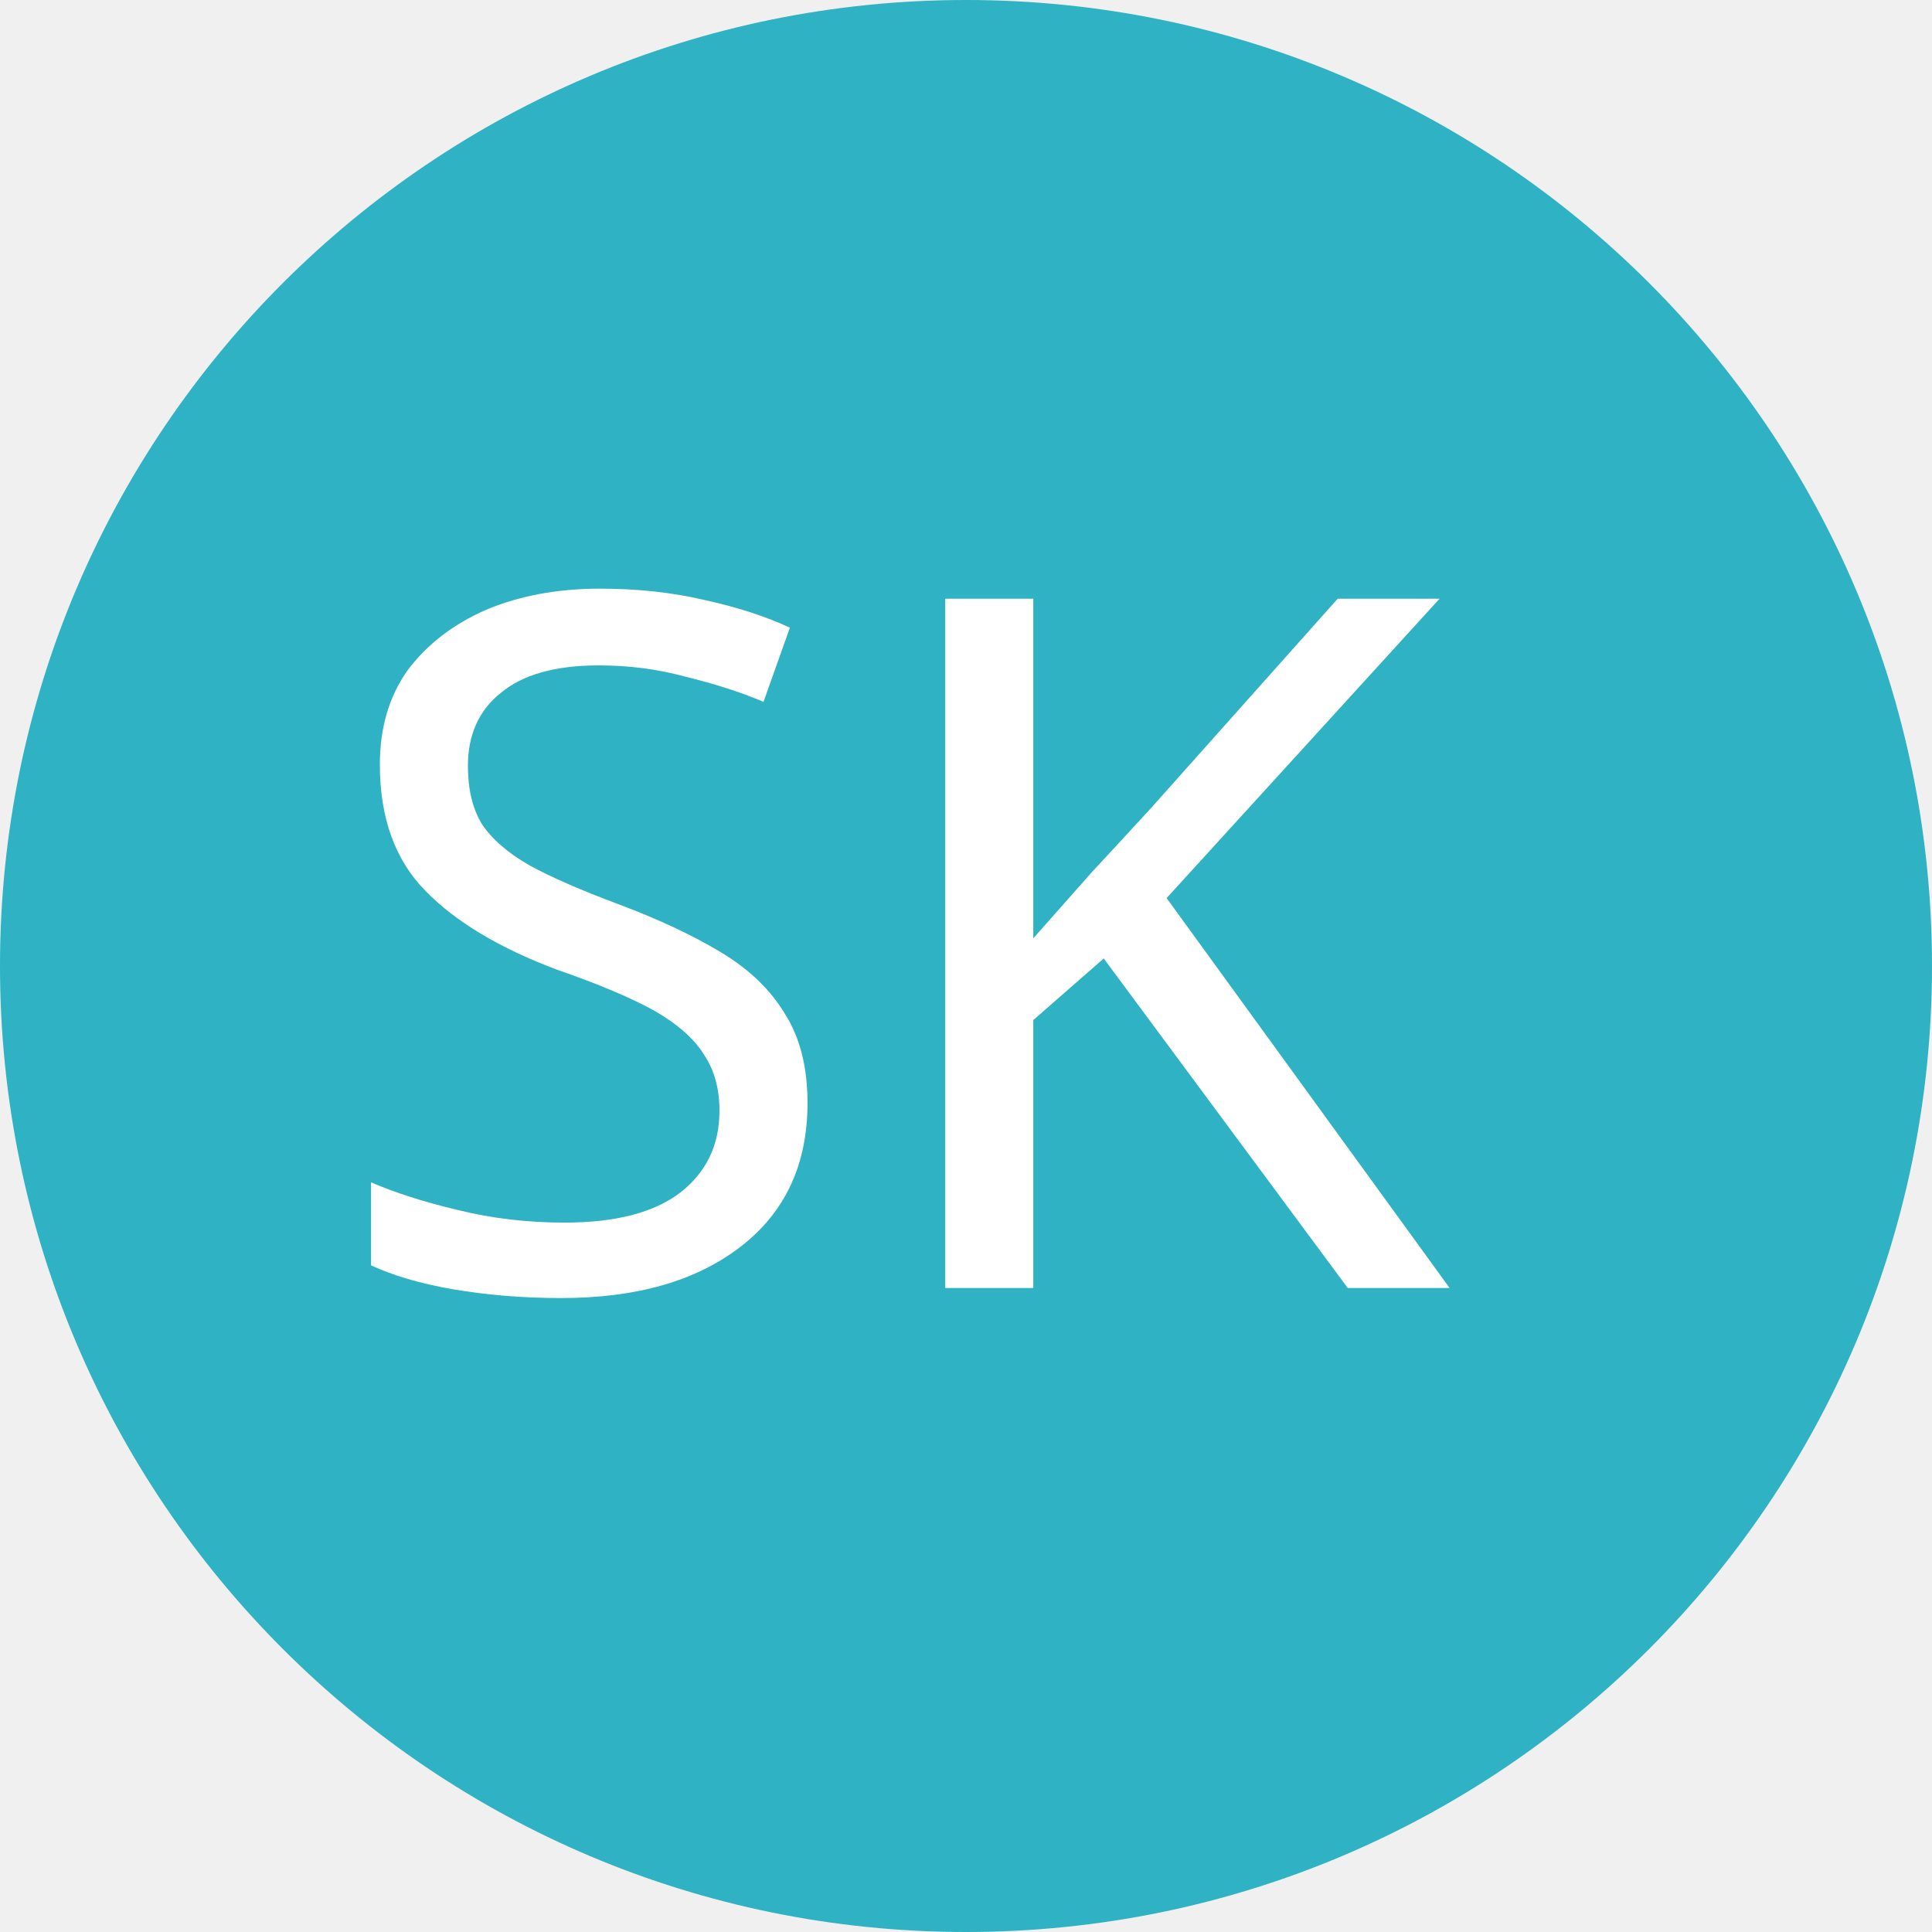
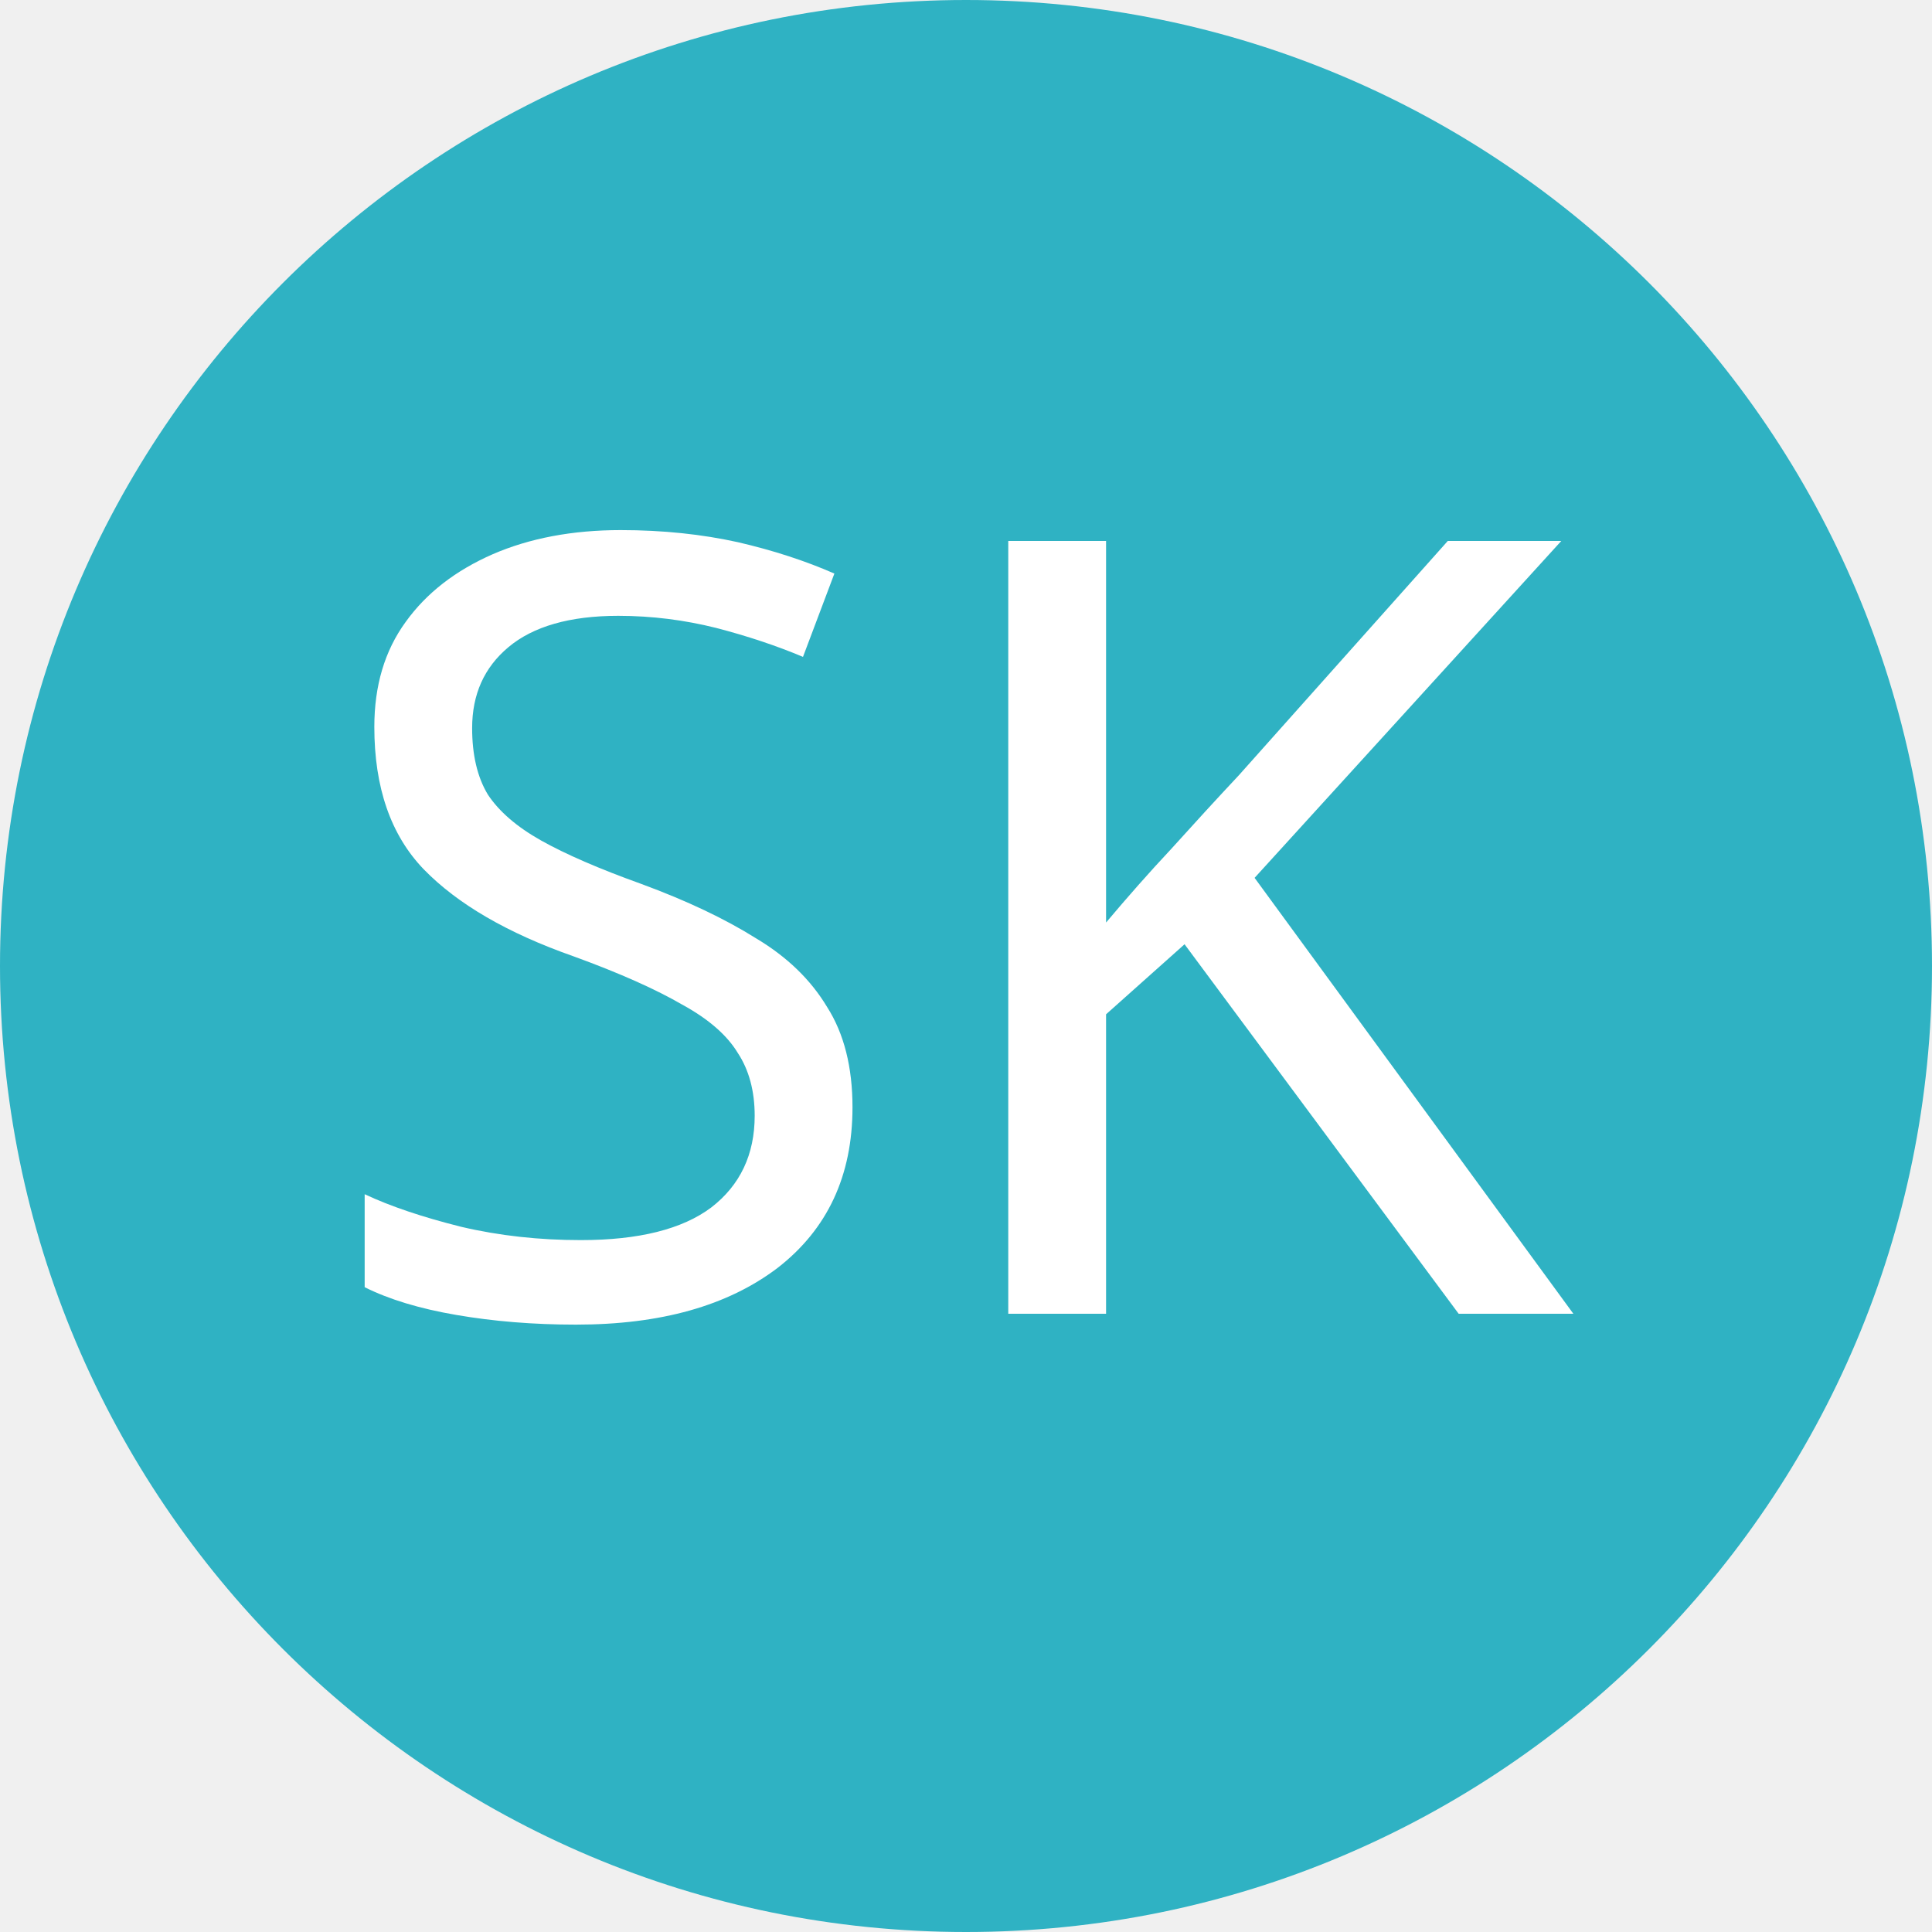
- <svg xmlns="http://www.w3.org/2000/svg" id="Component_116_2" data-name="Component 116 – 2" width="24" height="24" viewBox="0 0 24 24">
-   <circle id="Ellipse_1079" data-name="Ellipse 1079" cx="12" cy="12" r="12" fill="#2fb2c3" />
-   <text id="SK" transform="translate(4 16)" fill="#fff" font-size="12" font-family="SFUIText-Regular, SF UI  Text">
+ <svg xmlns="http://www.w3.org/2000/svg" id="Component_116_60" data-name="Component 116 – 60" width="25" height="25" viewBox="0 0 25 25">
+   <circle id="Ellipse_1079" data-name="Ellipse 1079" cx="12.5" cy="12.5" r="12.5" fill="#2fb2c3" />
+   <text id="SK" transform="translate(4 17)" fill="#fff" font-size="14" font-family="JamGrotesque-Regular">
    <tspan x="0" y="0">SK</tspan>
  </text>
</svg>
